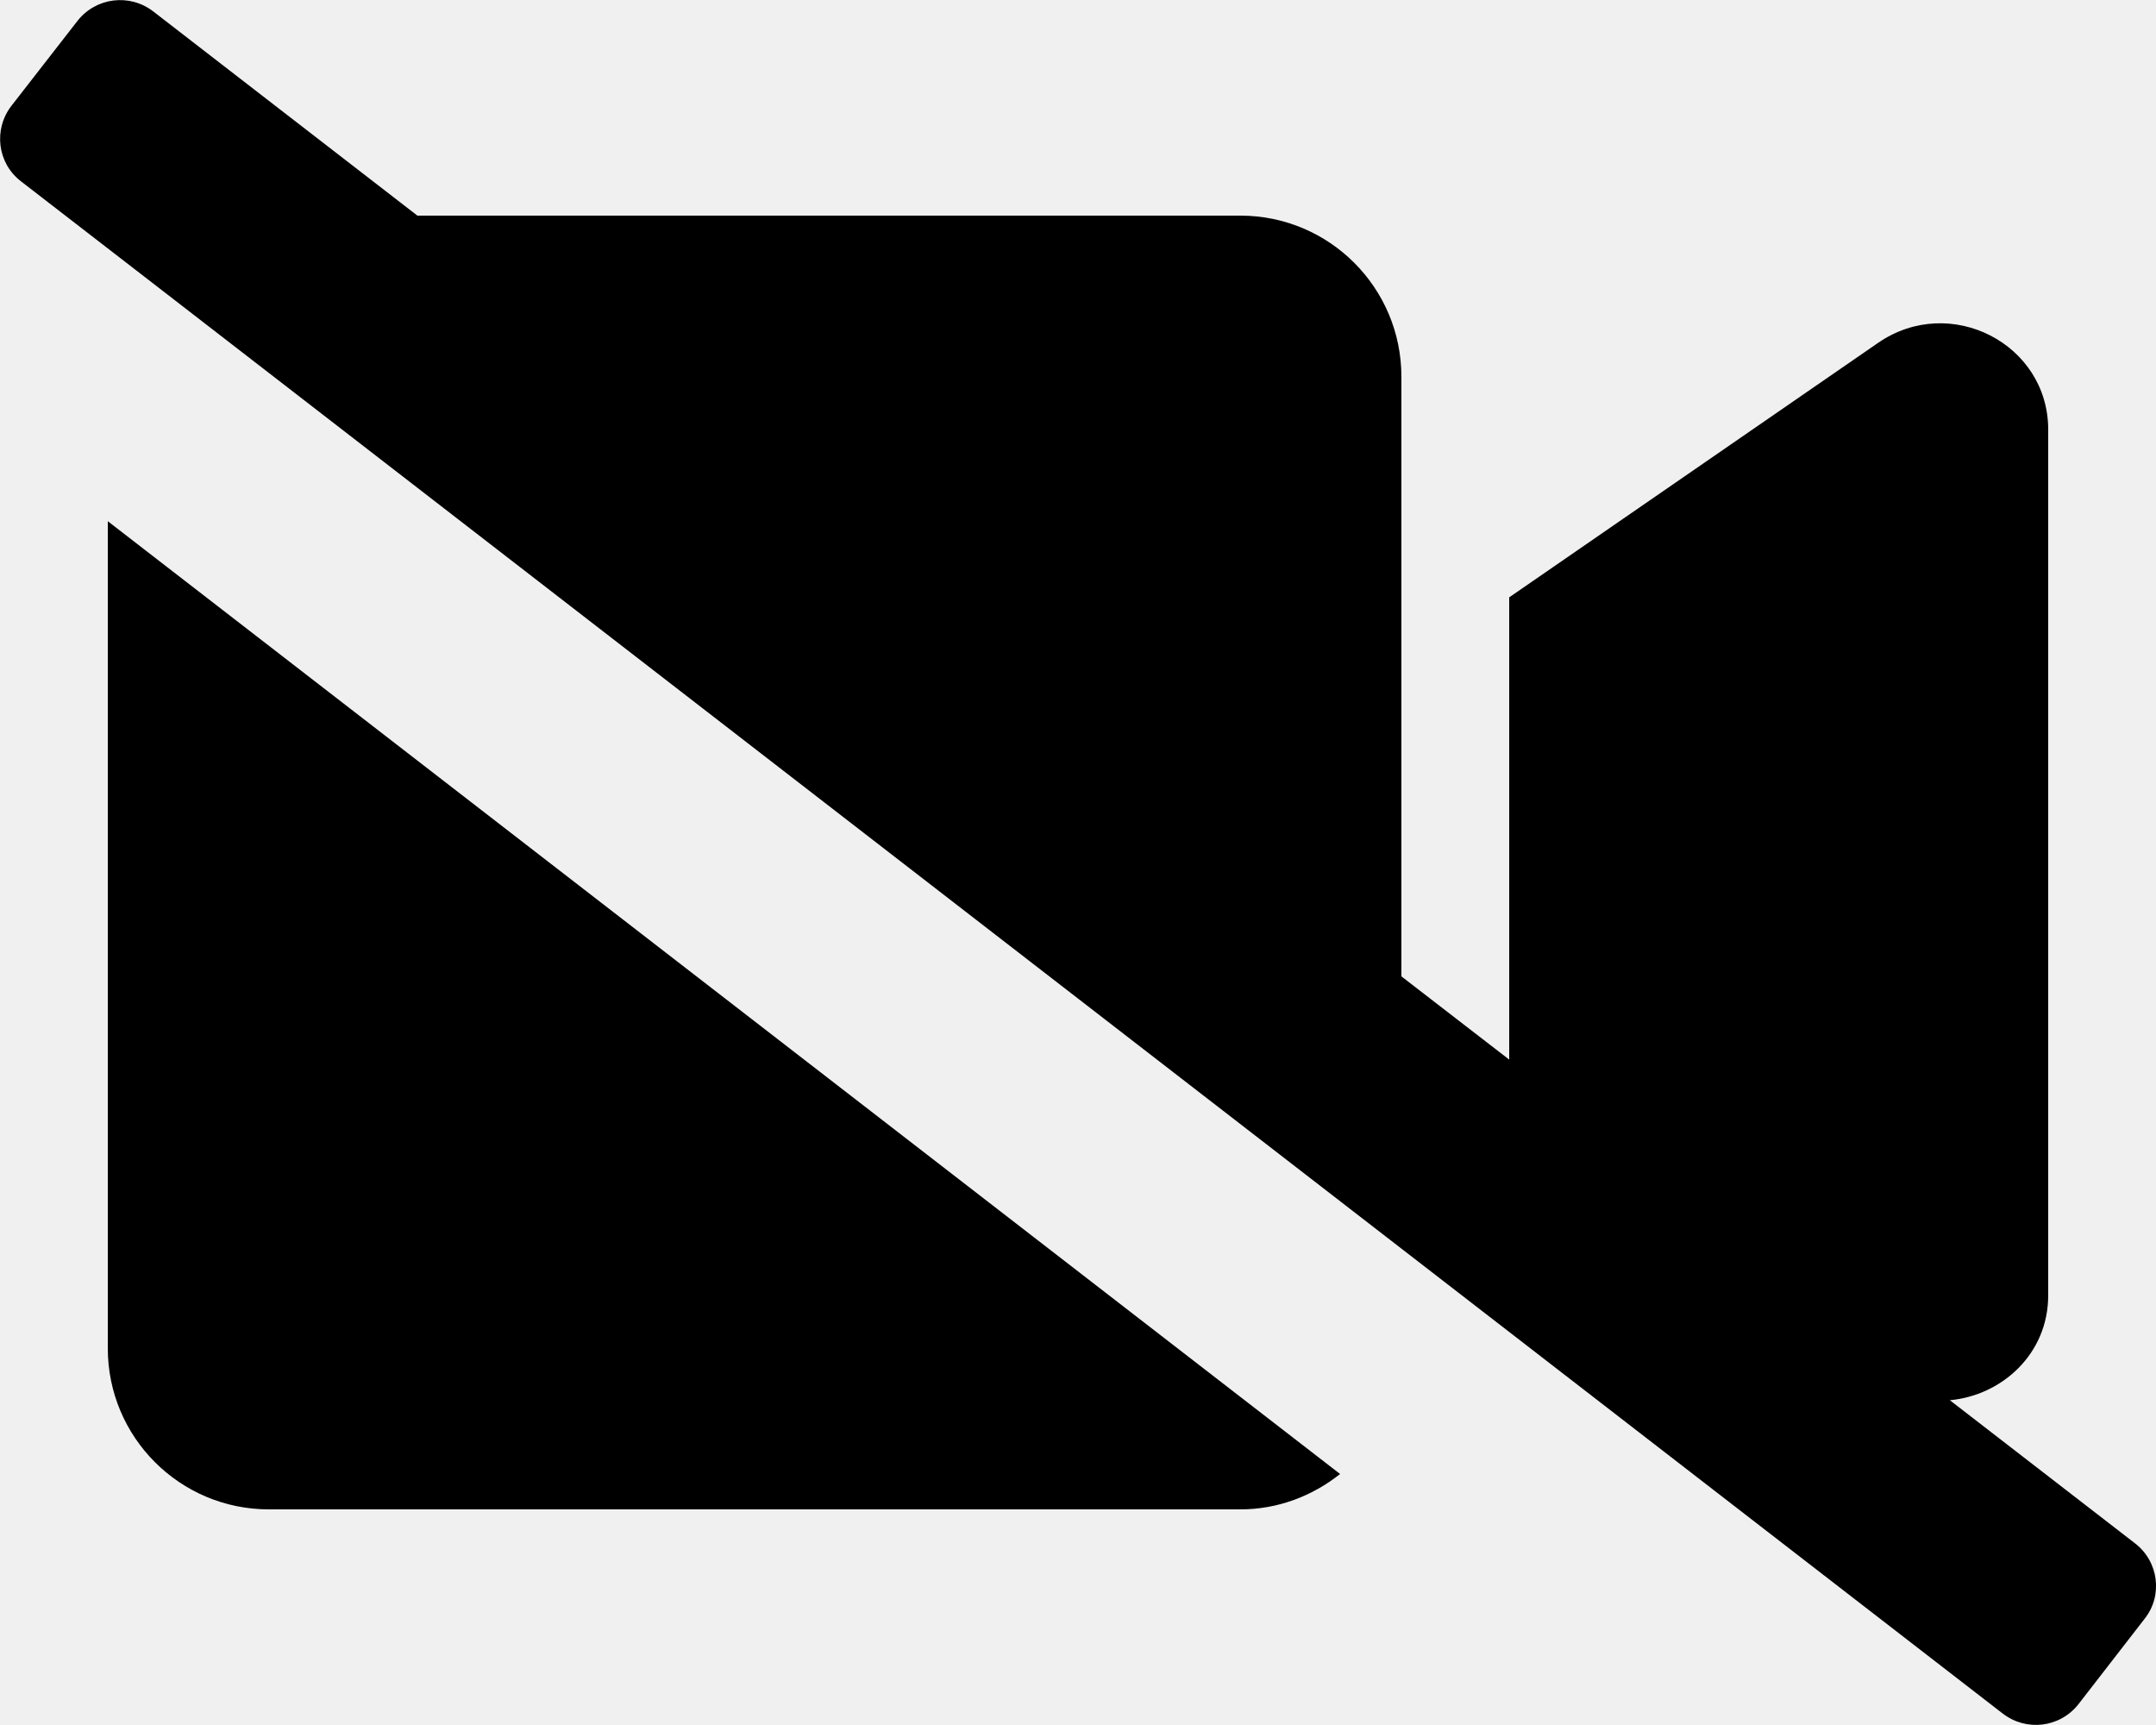
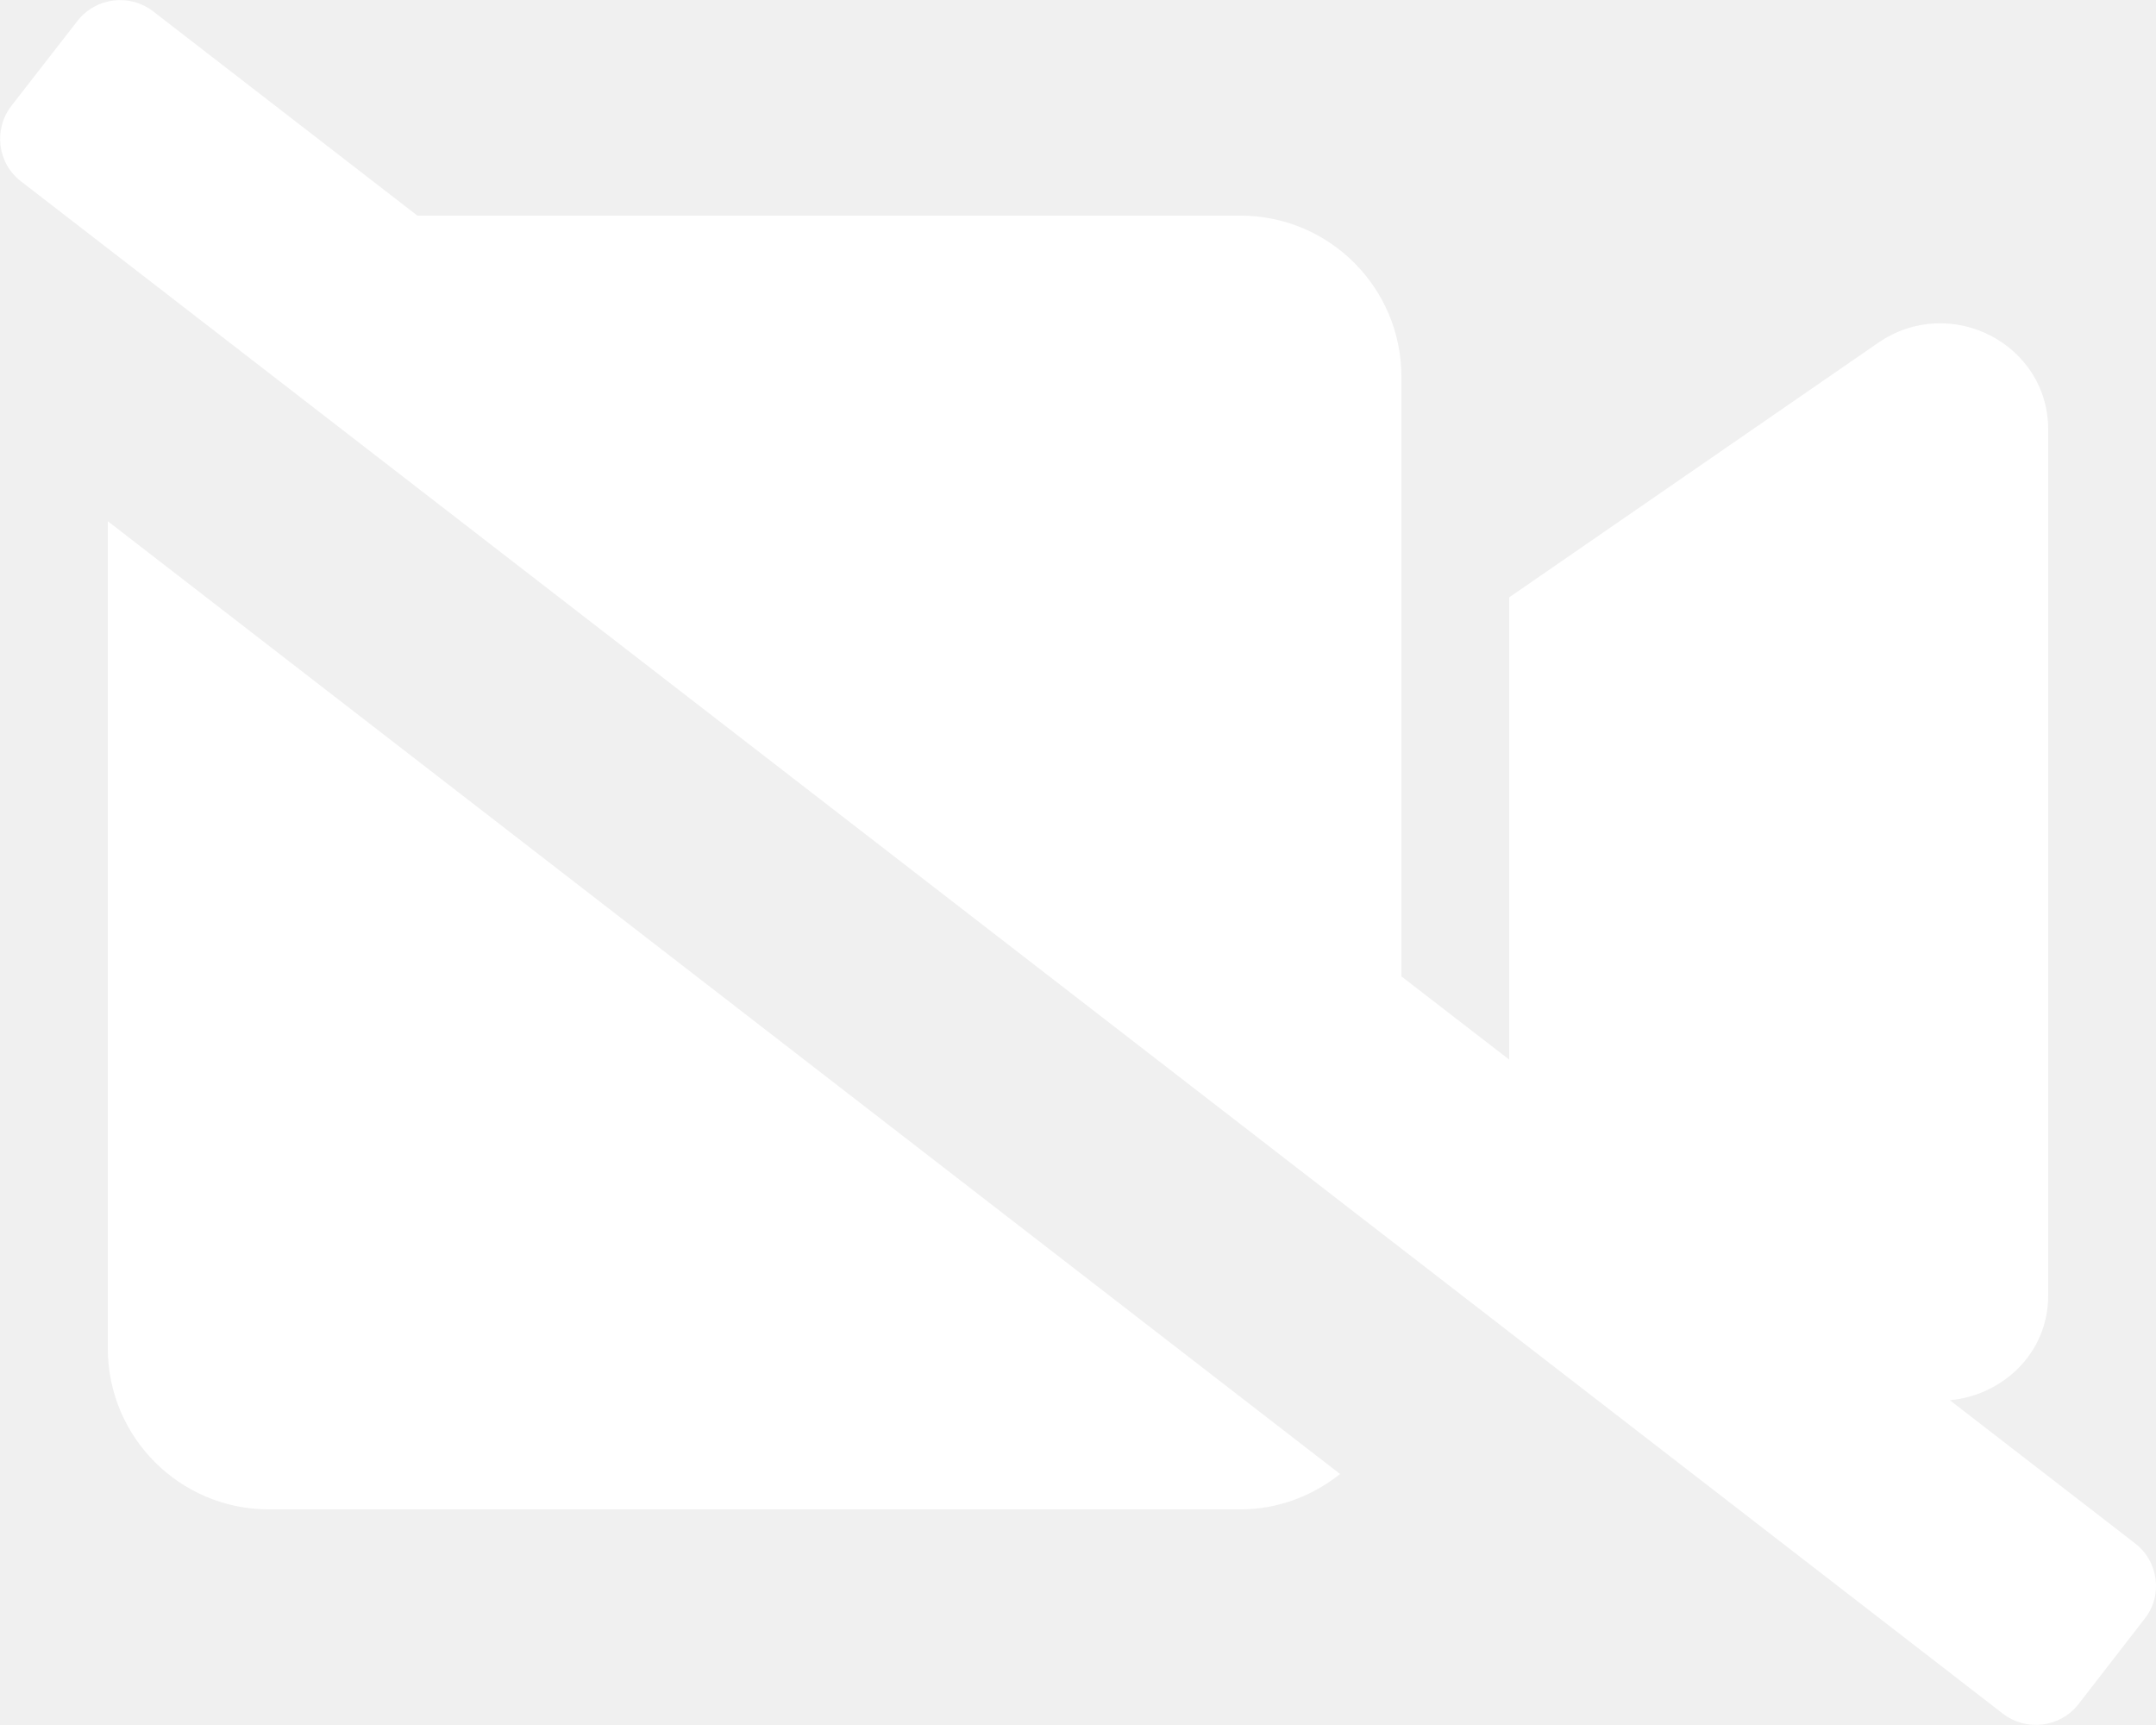
<svg xmlns="http://www.w3.org/2000/svg" aria-hidden="true" focusable="false" data-prefix="fas" data-icon="video-slash" class="svg-inline--fa fa-video-slash fa-w-20" role="img" viewBox="0 0 640 512">
-   <path fill="currentColor" d="M633.8 458.1l-55-42.5c15.4-1.4 29.2-13.7 29.2-31.1v-257c0-25.5-29.1-40.4-50.4-25.8L448 177.3v137.2l-32-24.7v-178c0-26.4-21.4-47.8-47.8-47.8H123.9L45.5 3.4C38.5-2 28.5-.8 23 6.2L3.4 31.4c-5.4 7-4.2 17 2.8 22.4L42.7 82 416 370.6l178.5 138c7 5.4 17 4.2 22.5-2.8l19.6-25.3c5.5-6.9 4.2-17-2.8-22.4zM32 400.2c0 26.4 21.4 47.8 47.8 47.8h288.4c11.2 0 21.4-4 29.6-10.5L32 154.7v245.5z" />
+   <path fill="#fff" d="M633.8 458.1l-55-42.5c15.4-1.4 29.2-13.7 29.2-31.1v-257c0-25.5-29.1-40.4-50.4-25.8L448 177.3v137.2l-32-24.7v-178c0-26.4-21.4-47.8-47.8-47.8H123.9L45.5 3.4C38.5-2 28.5-.8 23 6.2L3.4 31.4c-5.4 7-4.2 17 2.8 22.4L42.7 82 416 370.6l178.5 138c7 5.4 17 4.2 22.5-2.8l19.6-25.3c5.5-6.9 4.2-17-2.8-22.4zM32 400.2c0 26.4 21.4 47.8 47.8 47.8h288.4c11.2 0 21.4-4 29.6-10.5L32 154.7v245.5z" />
</svg>
